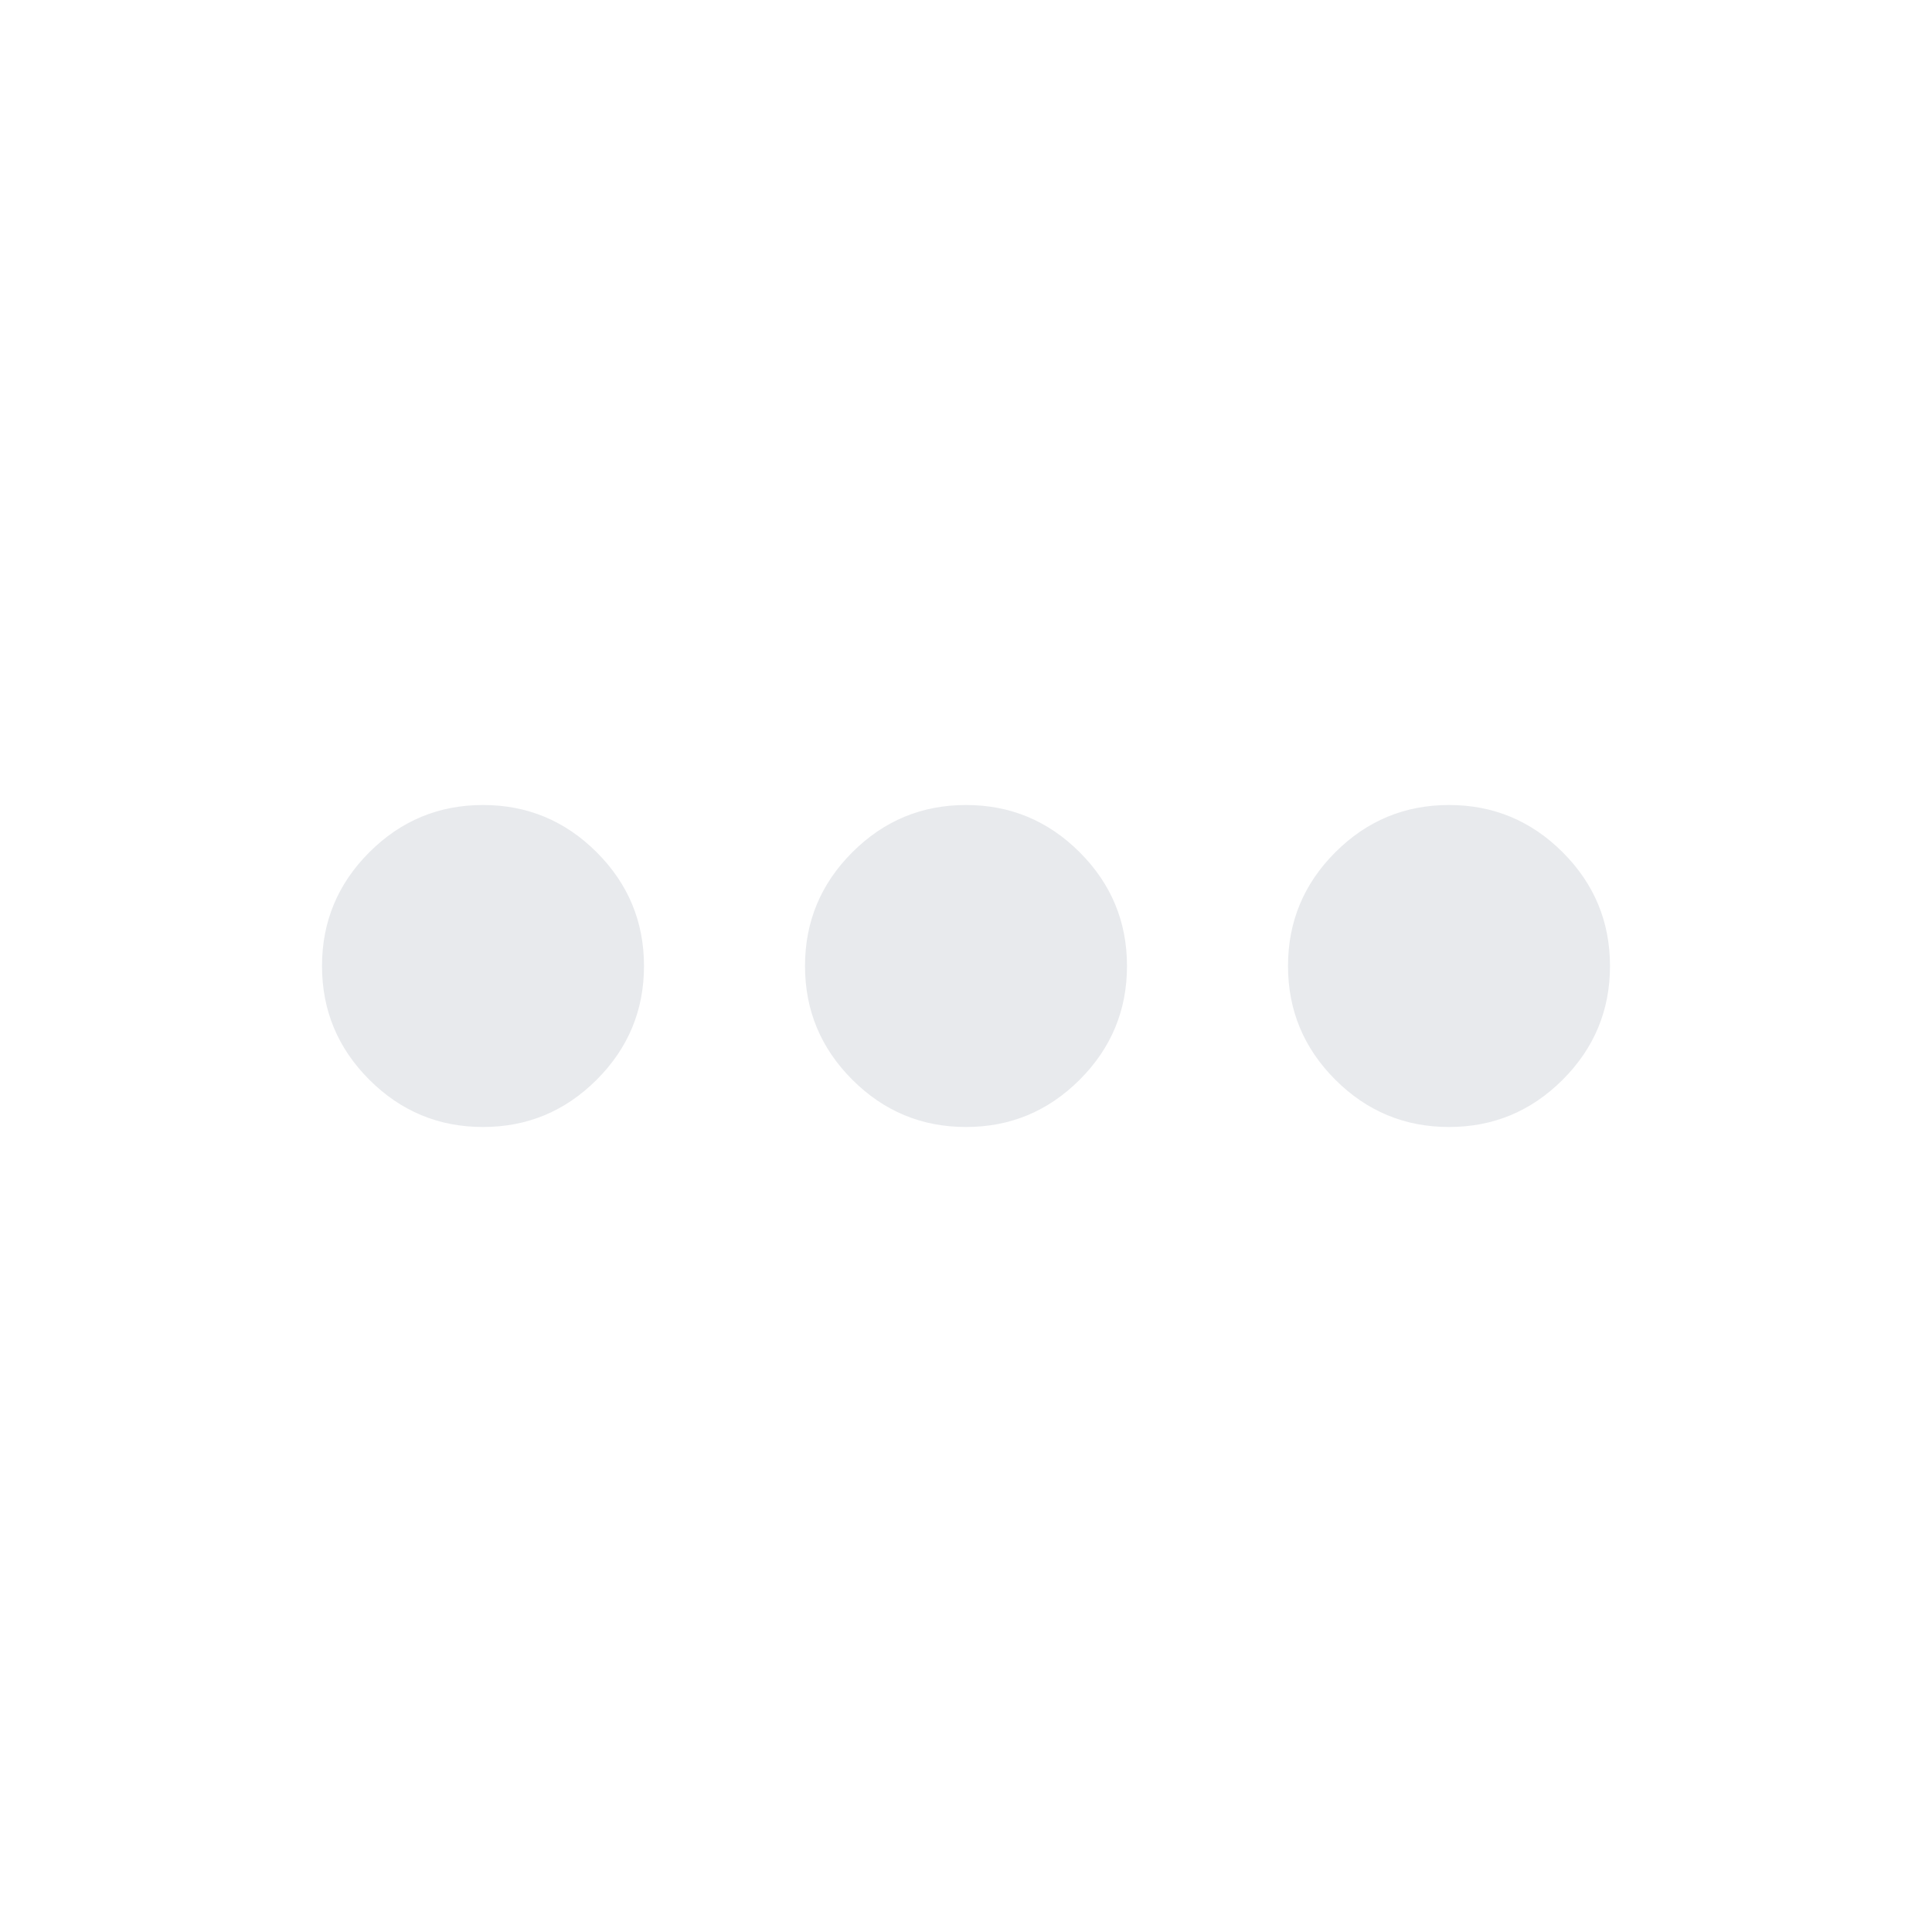
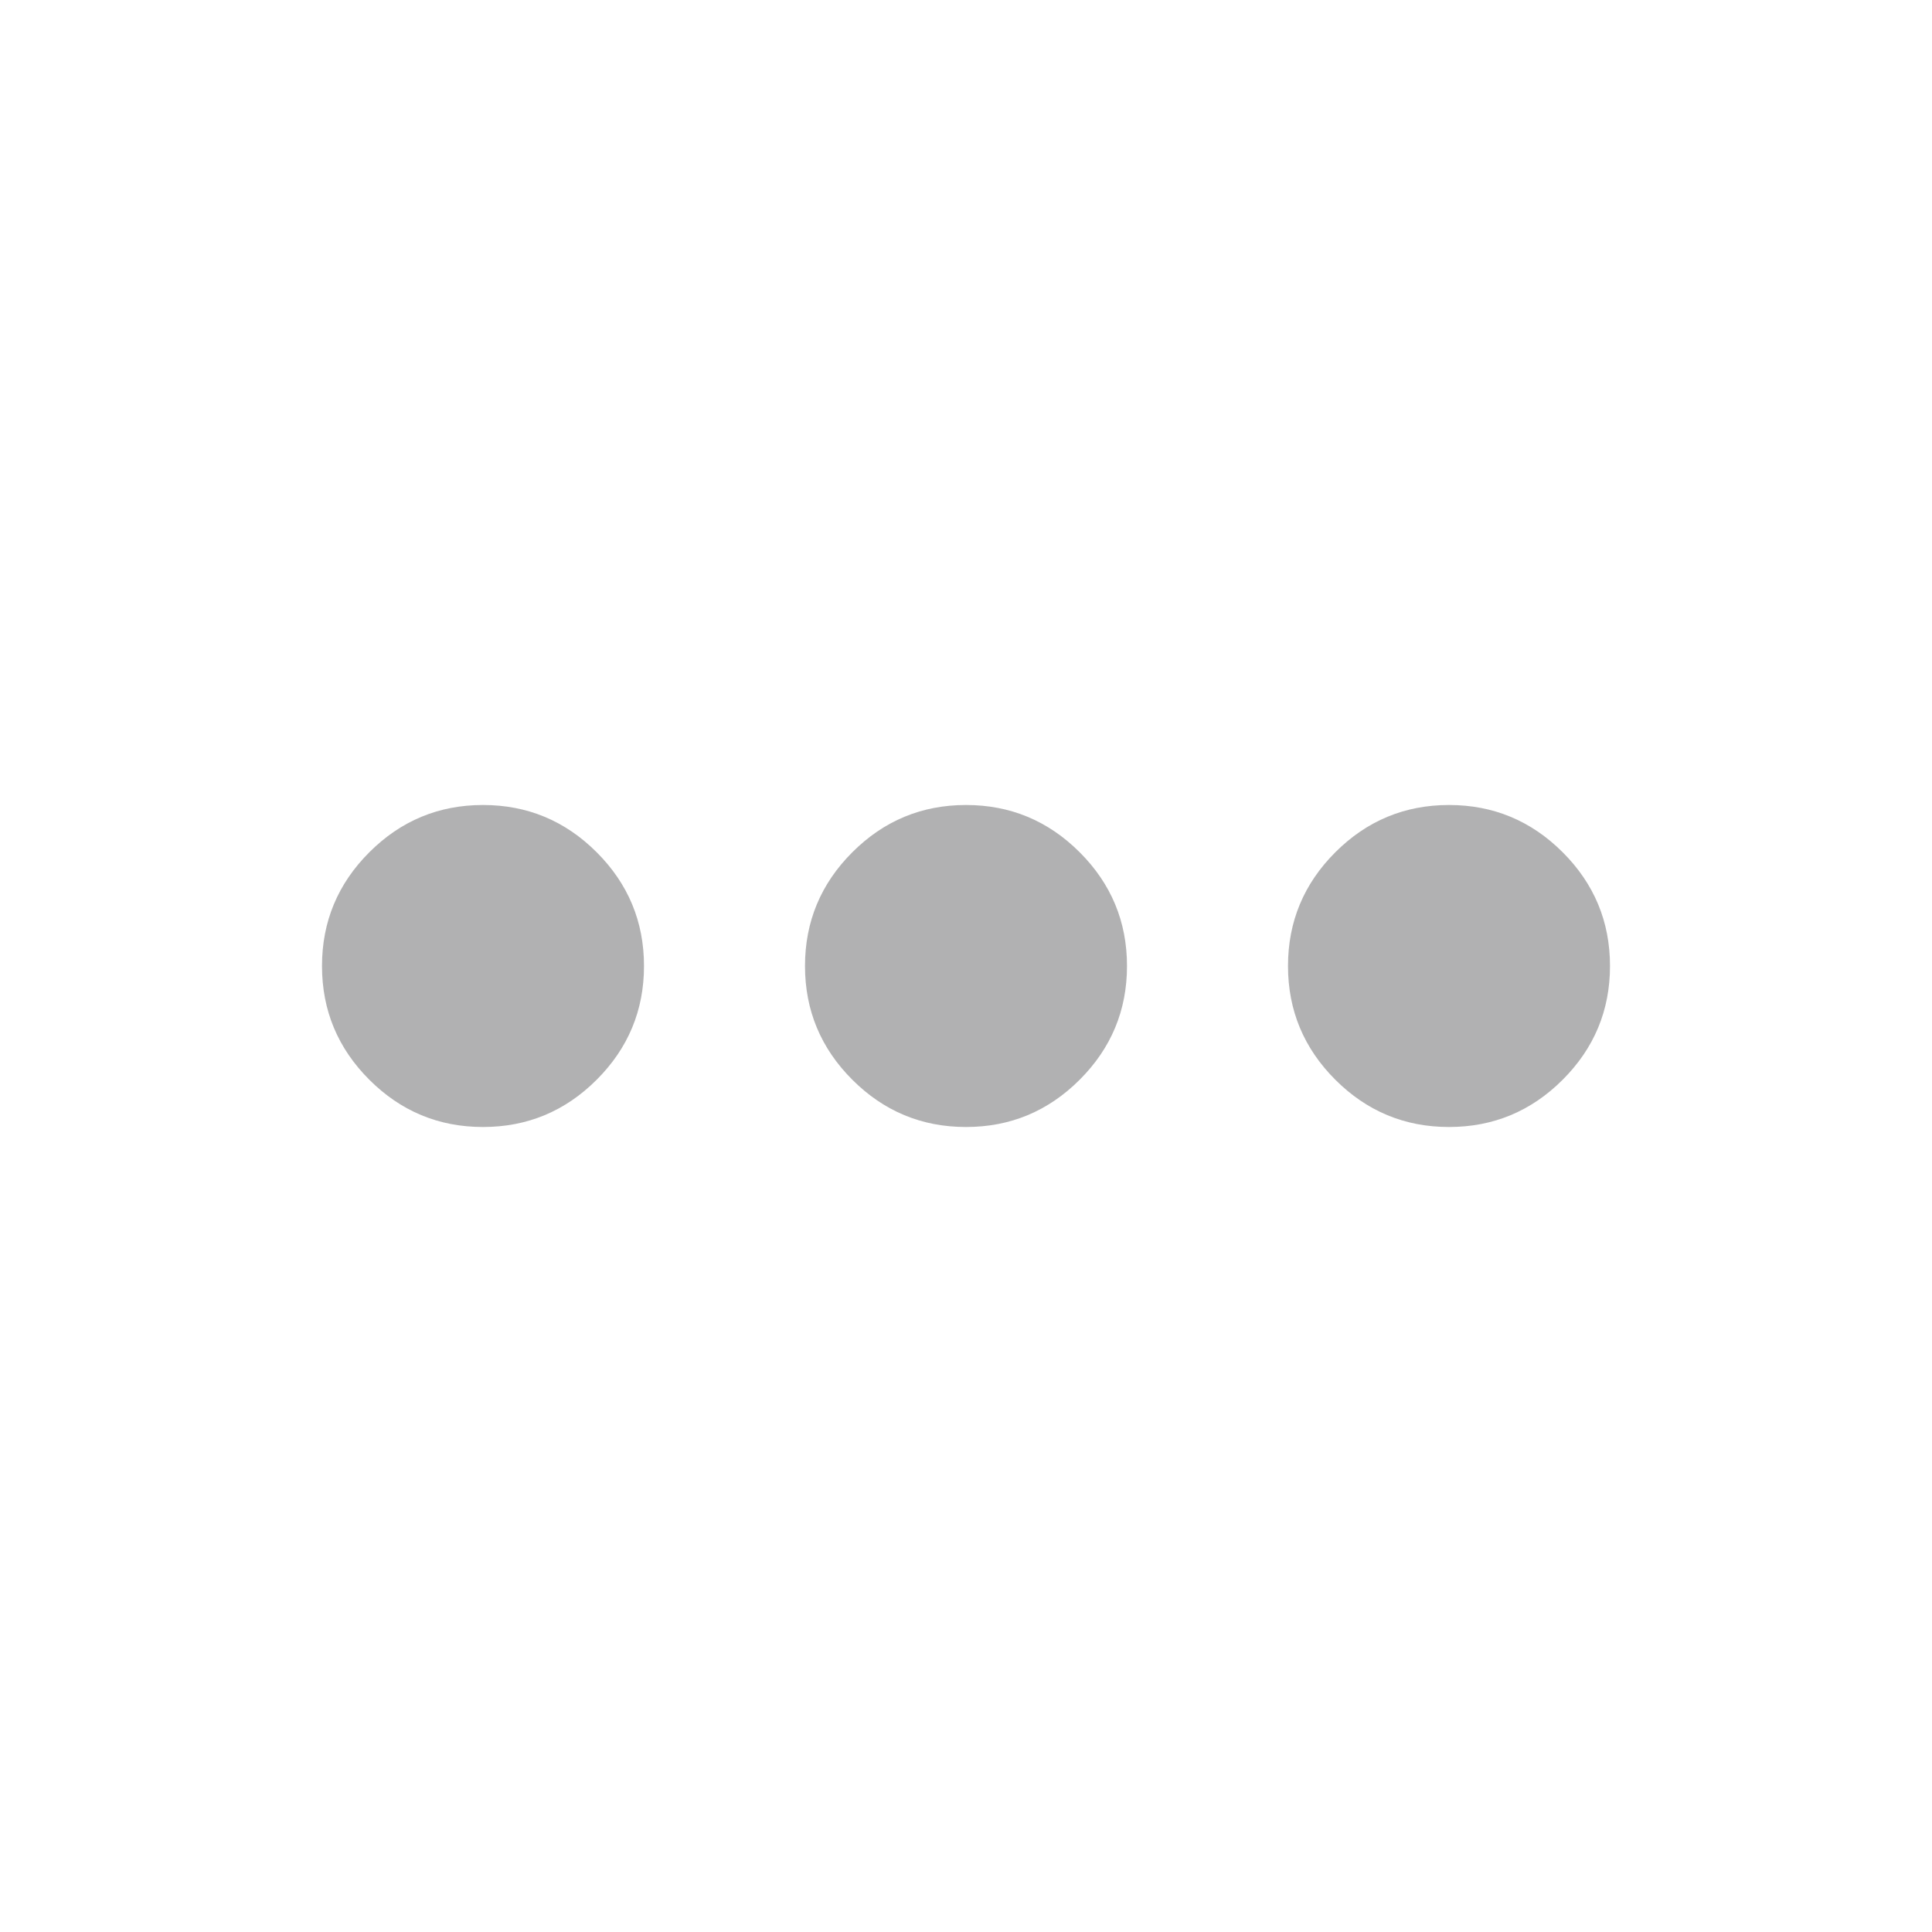
- <svg xmlns="http://www.w3.org/2000/svg" height="24px" viewBox="0 -960 960 960" width="24px" fill="#e8eaed">
+ <svg xmlns="http://www.w3.org/2000/svg" height="24px" viewBox="0 -960 960 960" width="24px" fill="rgb(177, 177, 178)">
  <path d="M240-400q-33 0-56.5-23.5T160-480q0-33 23.5-56.5T240-560q33 0 56.5 23.5T320-480q0 33-23.5 56.5T240-400Zm240 0q-33 0-56.5-23.5T400-480q0-33 23.5-56.5T480-560q33 0 56.5 23.5T560-480q0 33-23.5 56.5T480-400Zm240 0q-33 0-56.5-23.5T640-480q0-33 23.5-56.5T720-560q33 0 56.5 23.5T800-480q0 33-23.5 56.5T720-400Z" />
</svg>
